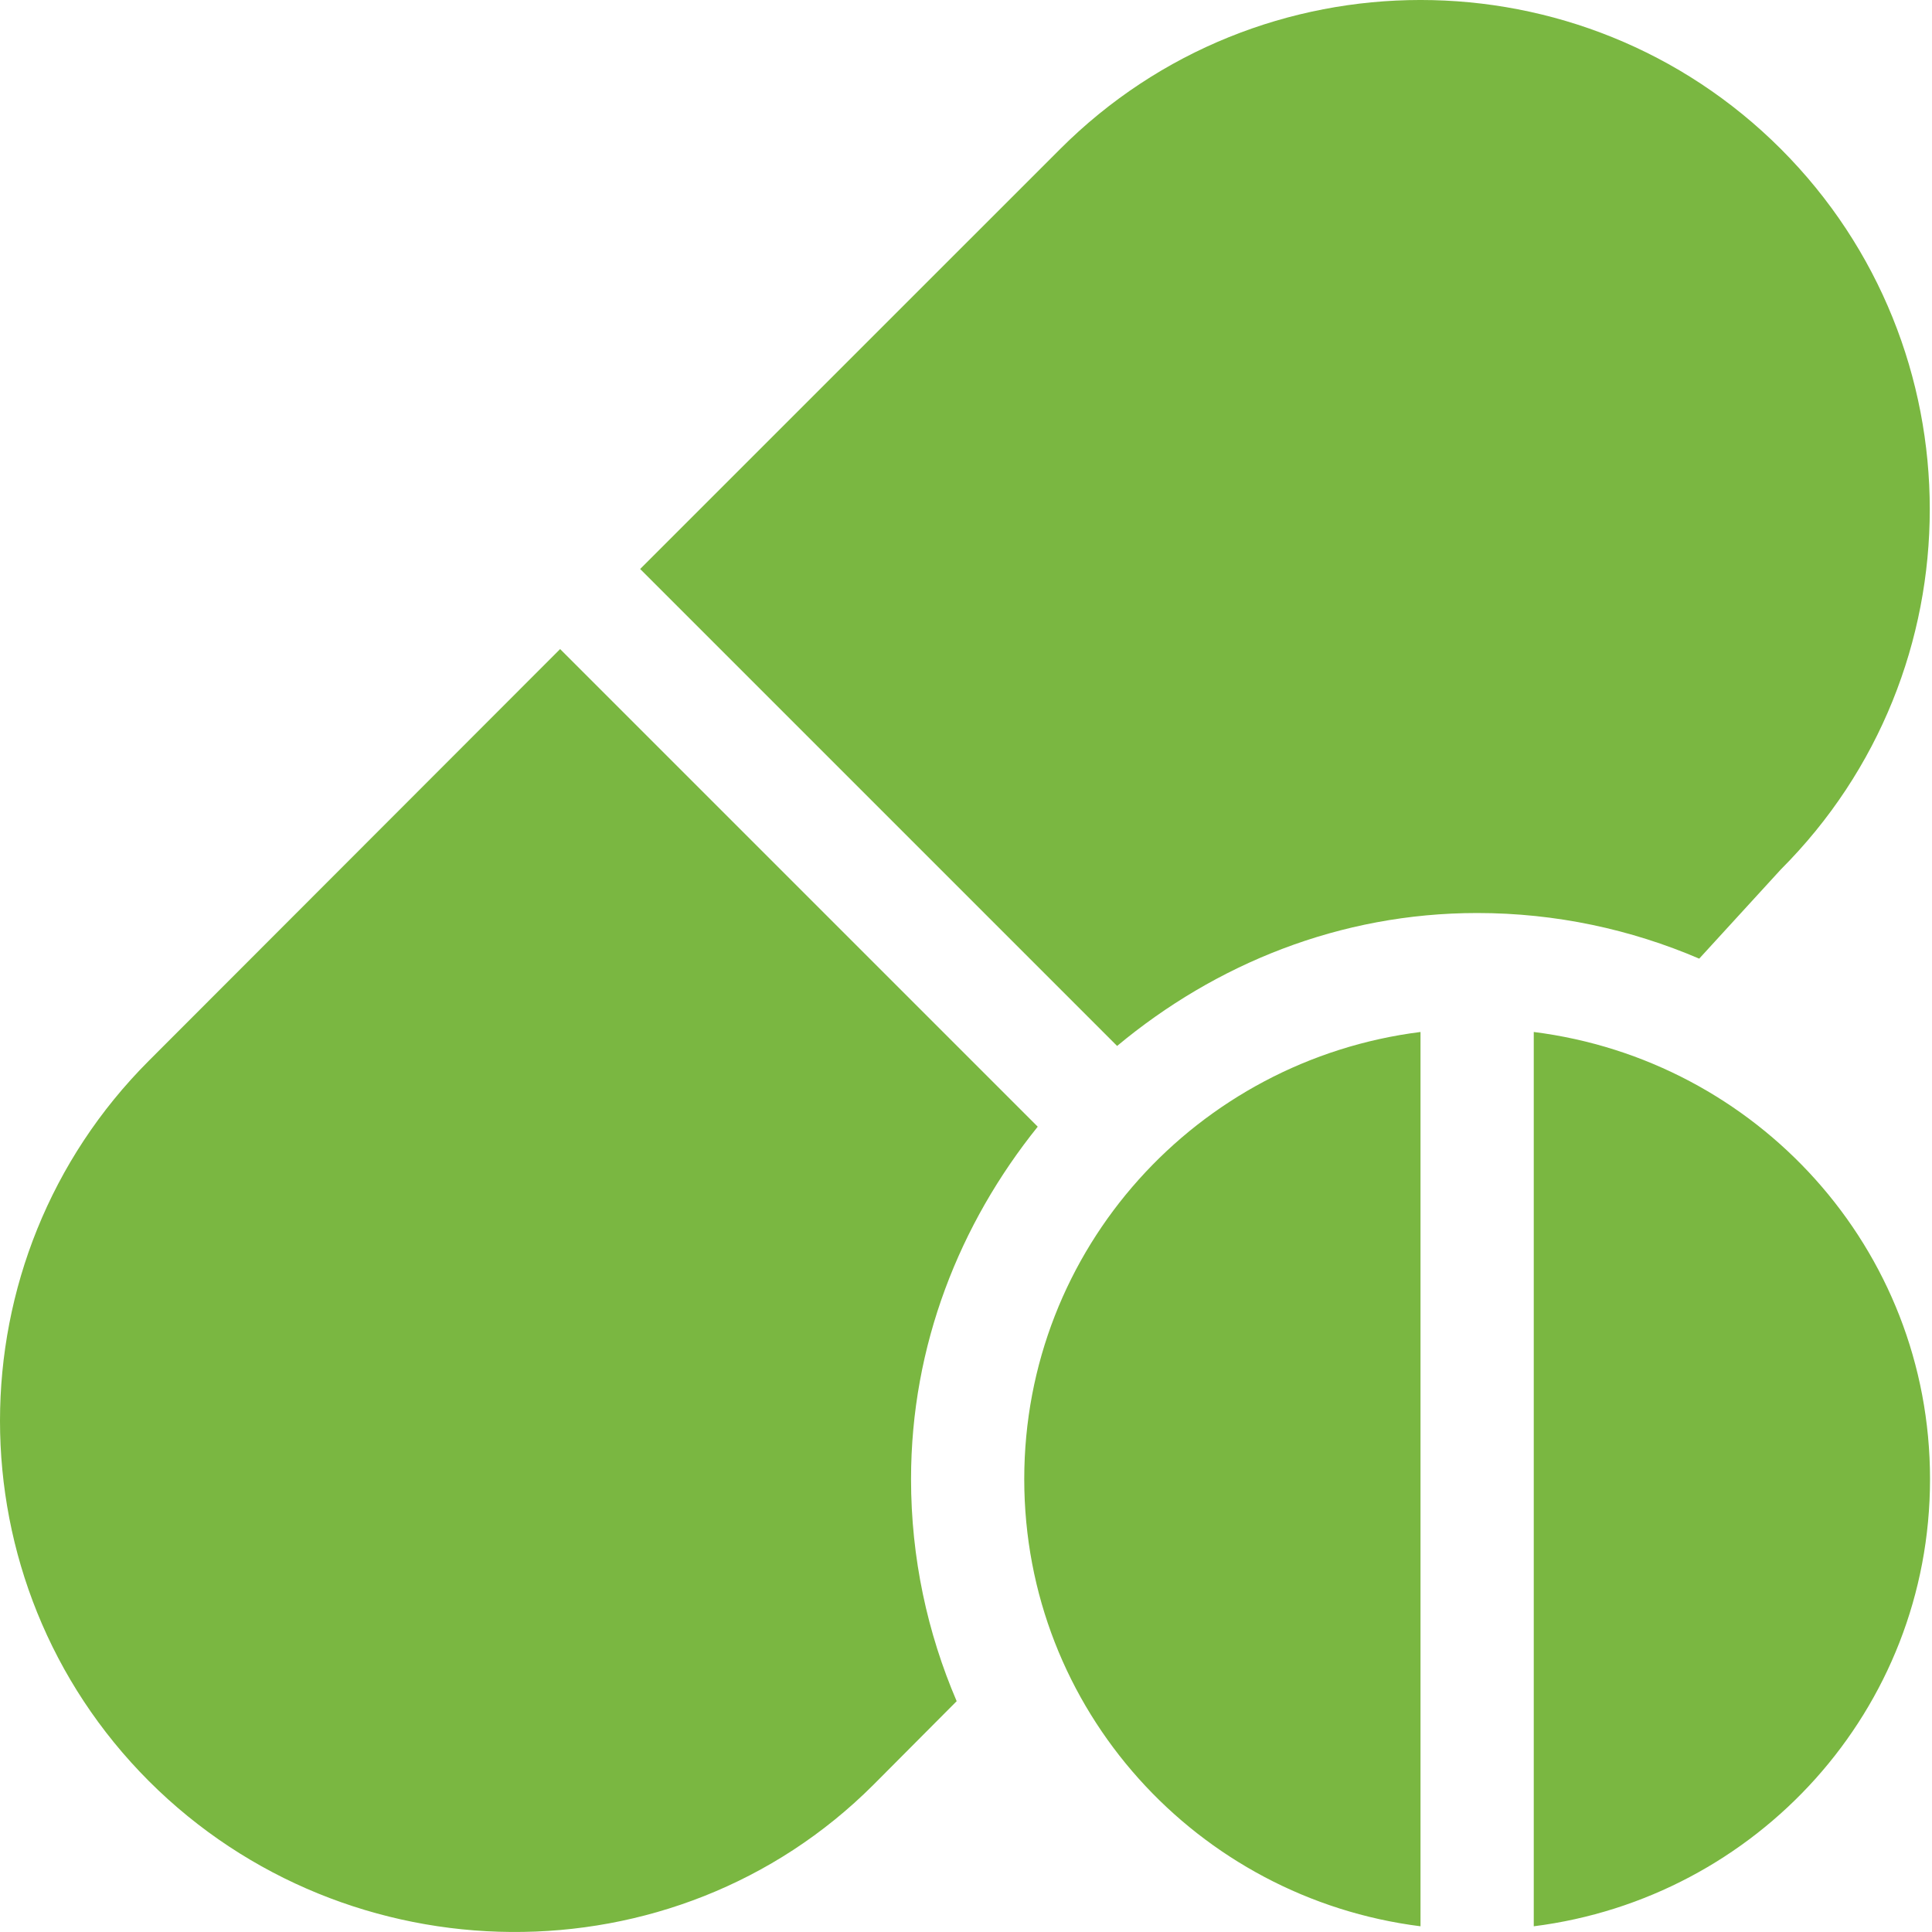
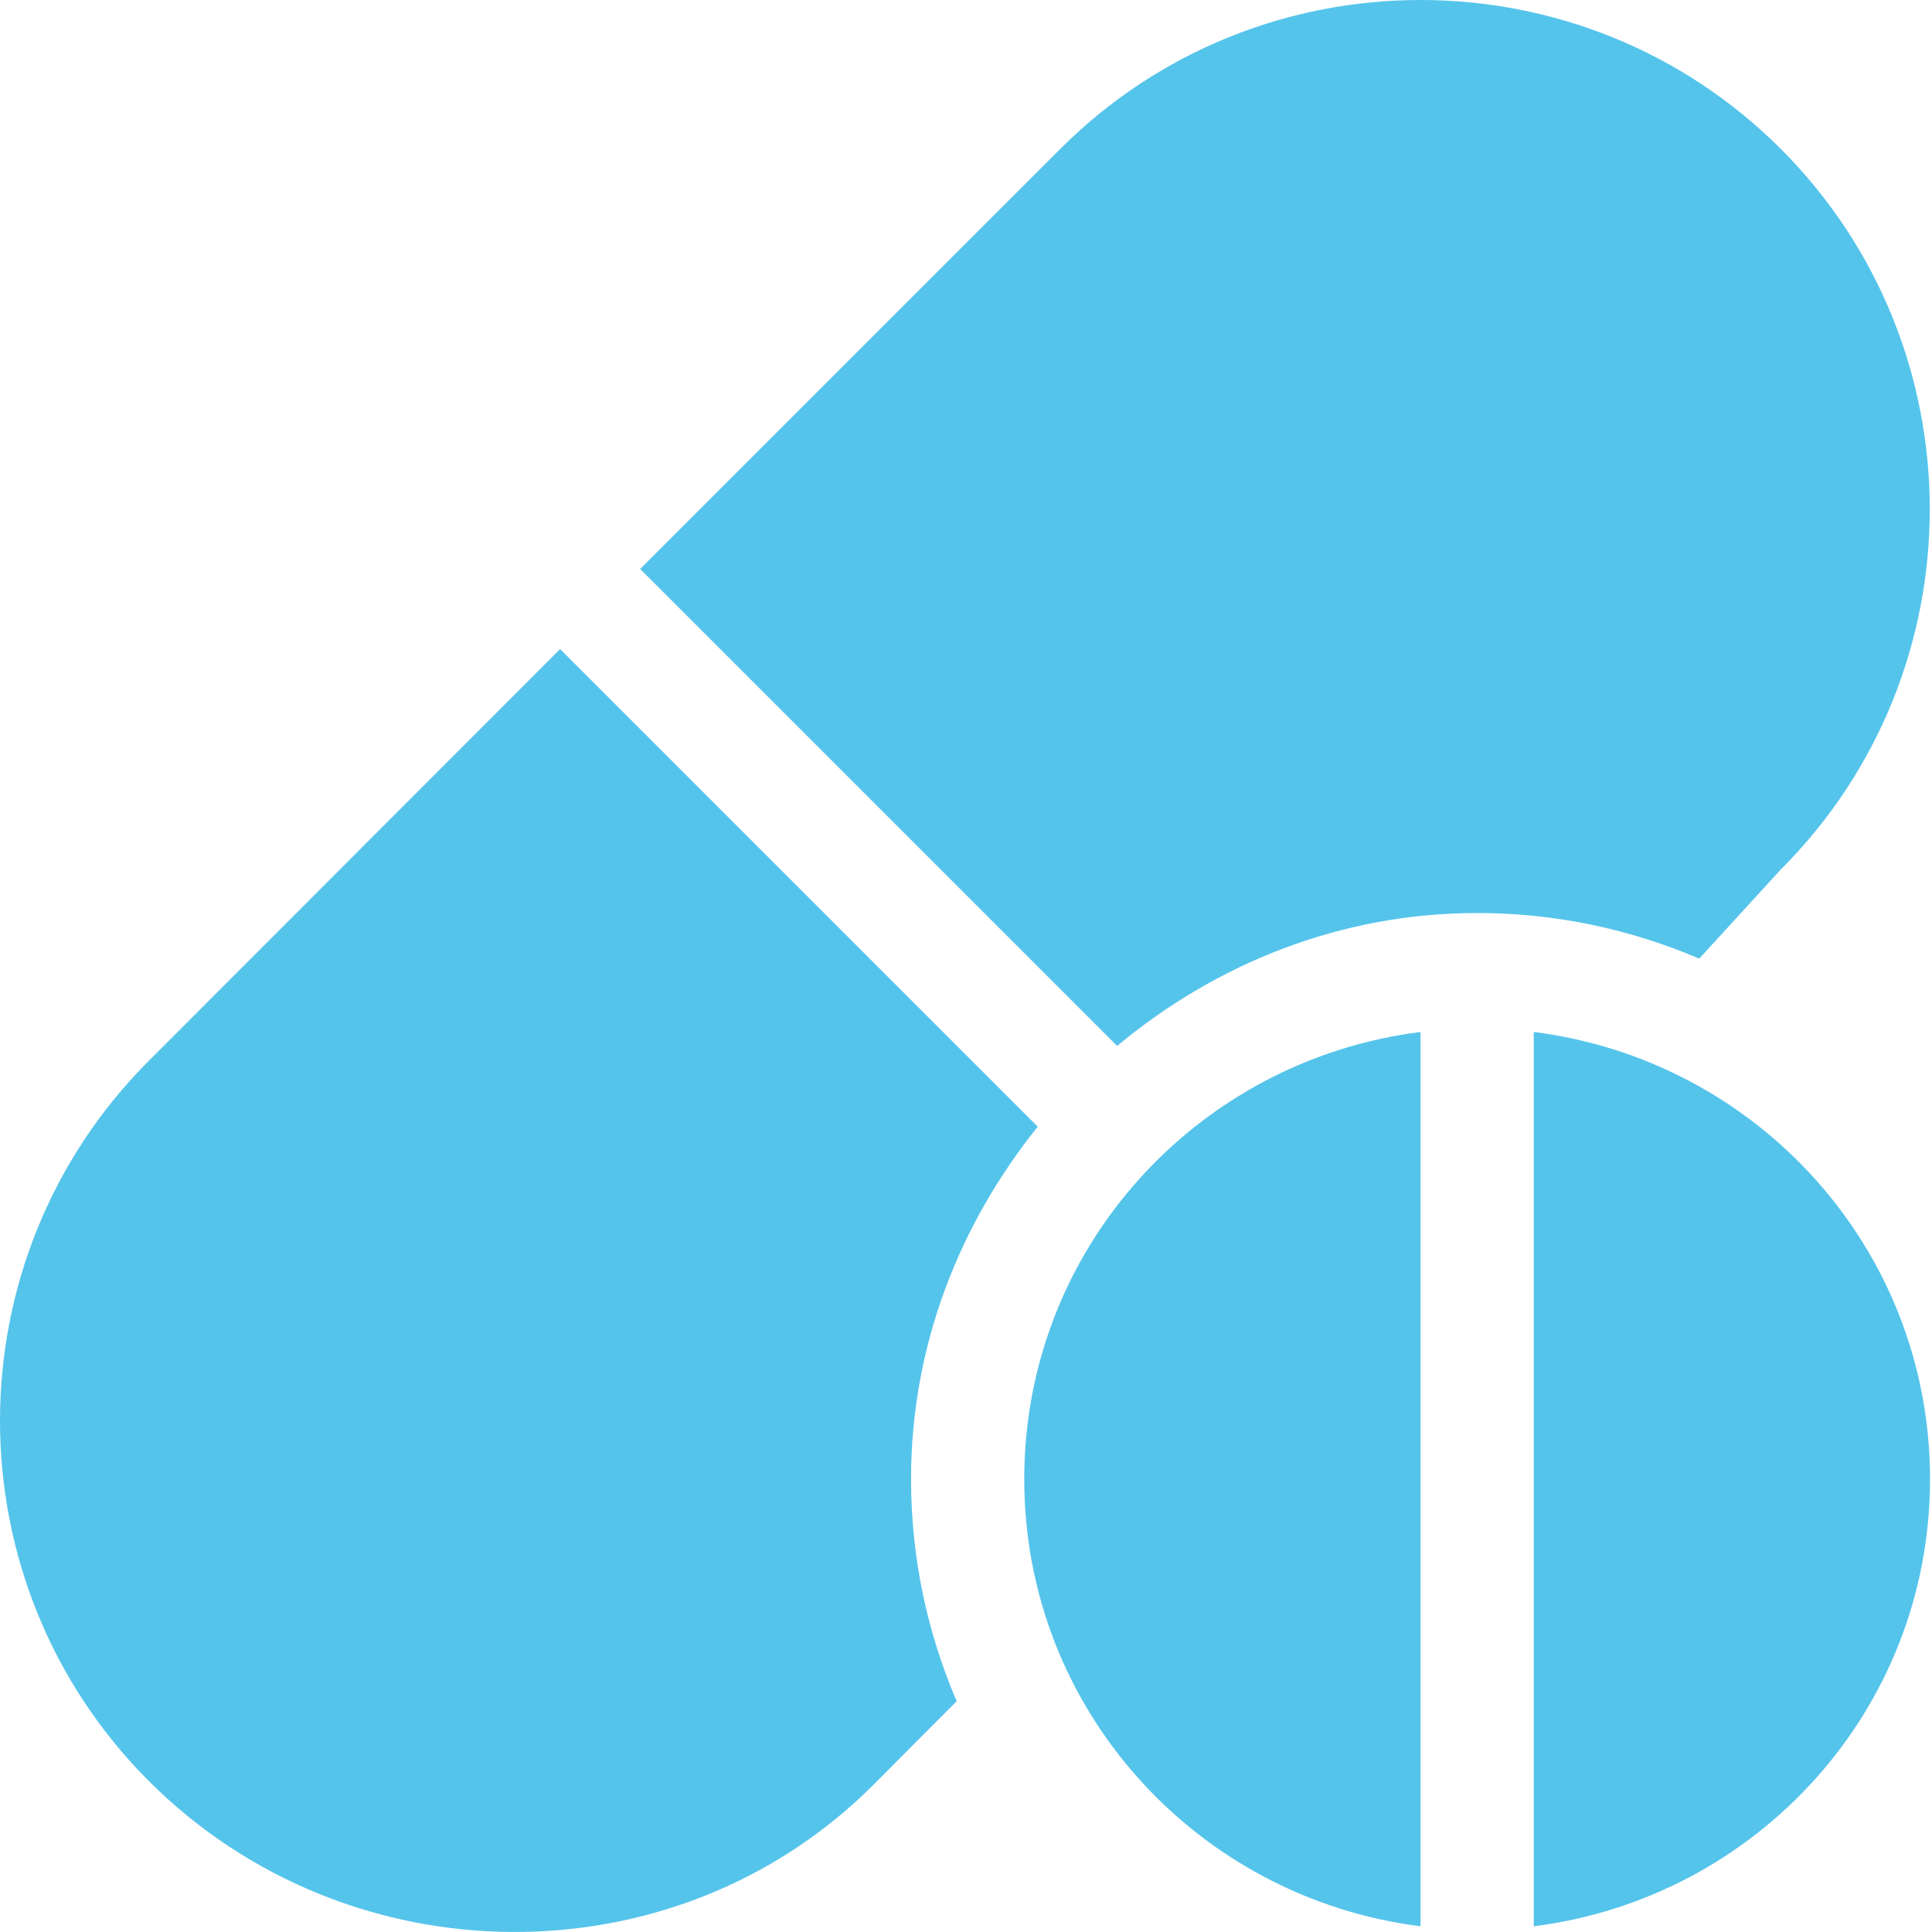
- <svg xmlns="http://www.w3.org/2000/svg" width="47" height="47" viewBox="0 0 47 47" fill="none">
-   <path d="M43.322 3.623C38.489 -1.208 30.626 -1.208 25.793 3.623L15.573 13.842L27.176 25.445C29.564 23.456 32.592 22.211 35.935 22.211C37.852 22.211 39.677 22.61 41.337 23.321L43.322 21.152C48.154 16.32 48.154 8.457 43.322 3.623ZM25.245 27.409L13.626 15.79L3.624 25.802C-1.208 30.634 -1.208 38.497 3.624 43.331C8.457 48.161 16.411 48.253 21.245 43.422L23.273 41.385C22.561 39.725 22.163 37.9 22.163 35.983C22.163 32.726 23.347 29.769 25.245 27.409ZM24.917 35.983C24.917 41.596 29.13 46.176 34.557 46.861V25.105C29.13 25.789 24.917 30.37 24.917 35.983ZM37.312 25.105V46.861C42.739 46.176 46.952 41.596 46.952 35.983C46.952 30.37 42.739 25.789 37.312 25.105Z" fill="#7AB741" />
+ <svg xmlns="http://www.w3.org/2000/svg" id="SvgjsSvg1001" width="288" height="288" version="1.1">
+   <defs id="SvgjsDefs1002" />
+   <g id="SvgjsG1008">
+     <svg viewBox="0 0 47 47" width="288" height="288">
+       <path fill="#55c4eb" d="M43.322 3.623C38.489 -1.208 30.626 -1.208 25.793 3.623L15.573 13.842L27.176 25.445C29.564 23.456 32.592 22.211 35.935 22.211C37.852 22.211 39.677 22.61 41.337 23.321L43.322 21.152C48.154 16.32 48.154 8.457 43.322 3.623ZM25.245 27.409L13.626 15.79L3.624 25.802C-1.208 30.634 -1.208 38.497 3.624 43.331C8.457 48.161 16.411 48.253 21.245 43.422L23.273 41.385C22.561 39.725 22.163 37.9 22.163 35.983C22.163 32.726 23.347 29.769 25.245 27.409ZM24.917 35.983C24.917 41.596 29.13 46.176 34.557 46.861V25.105C29.13 25.789 24.917 30.37 24.917 35.983ZM37.312 25.105V46.861C42.739 46.176 46.952 41.596 46.952 35.983C46.952 30.37 42.739 25.789 37.312 25.105Z" class="svgShape color7ab741-0 selectable" />
+     </svg>
+   </g>
</svg>
